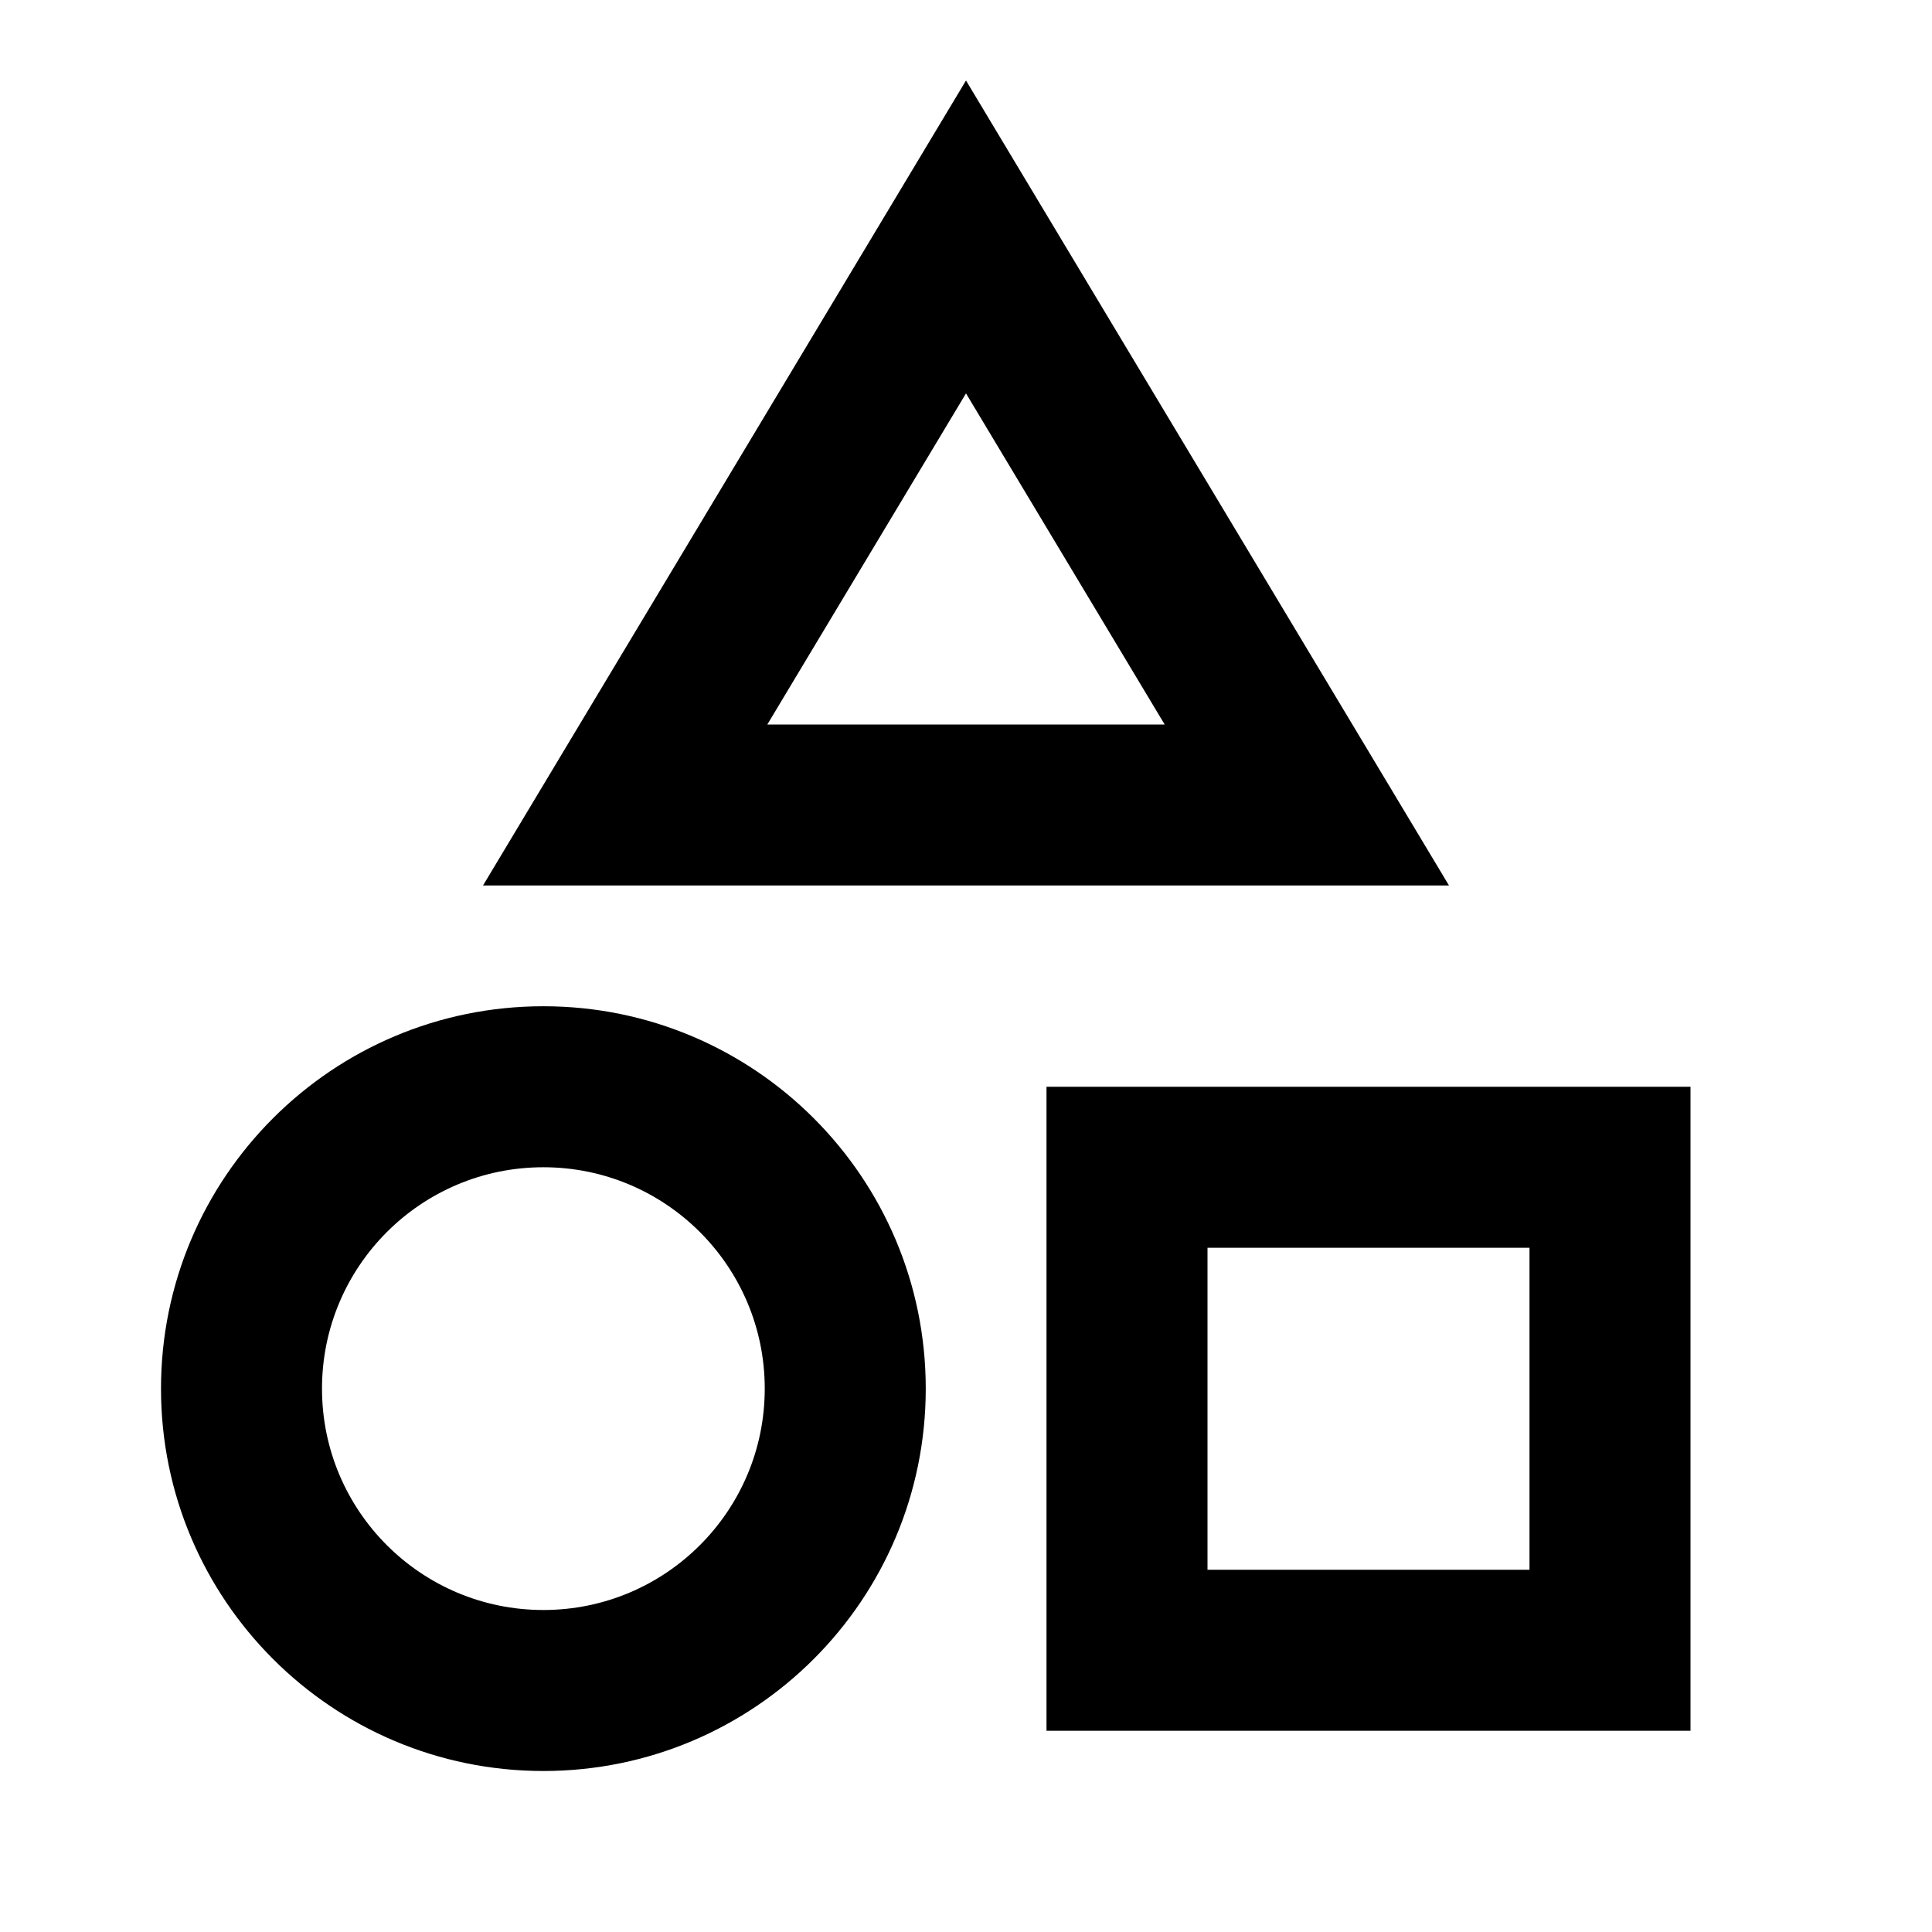
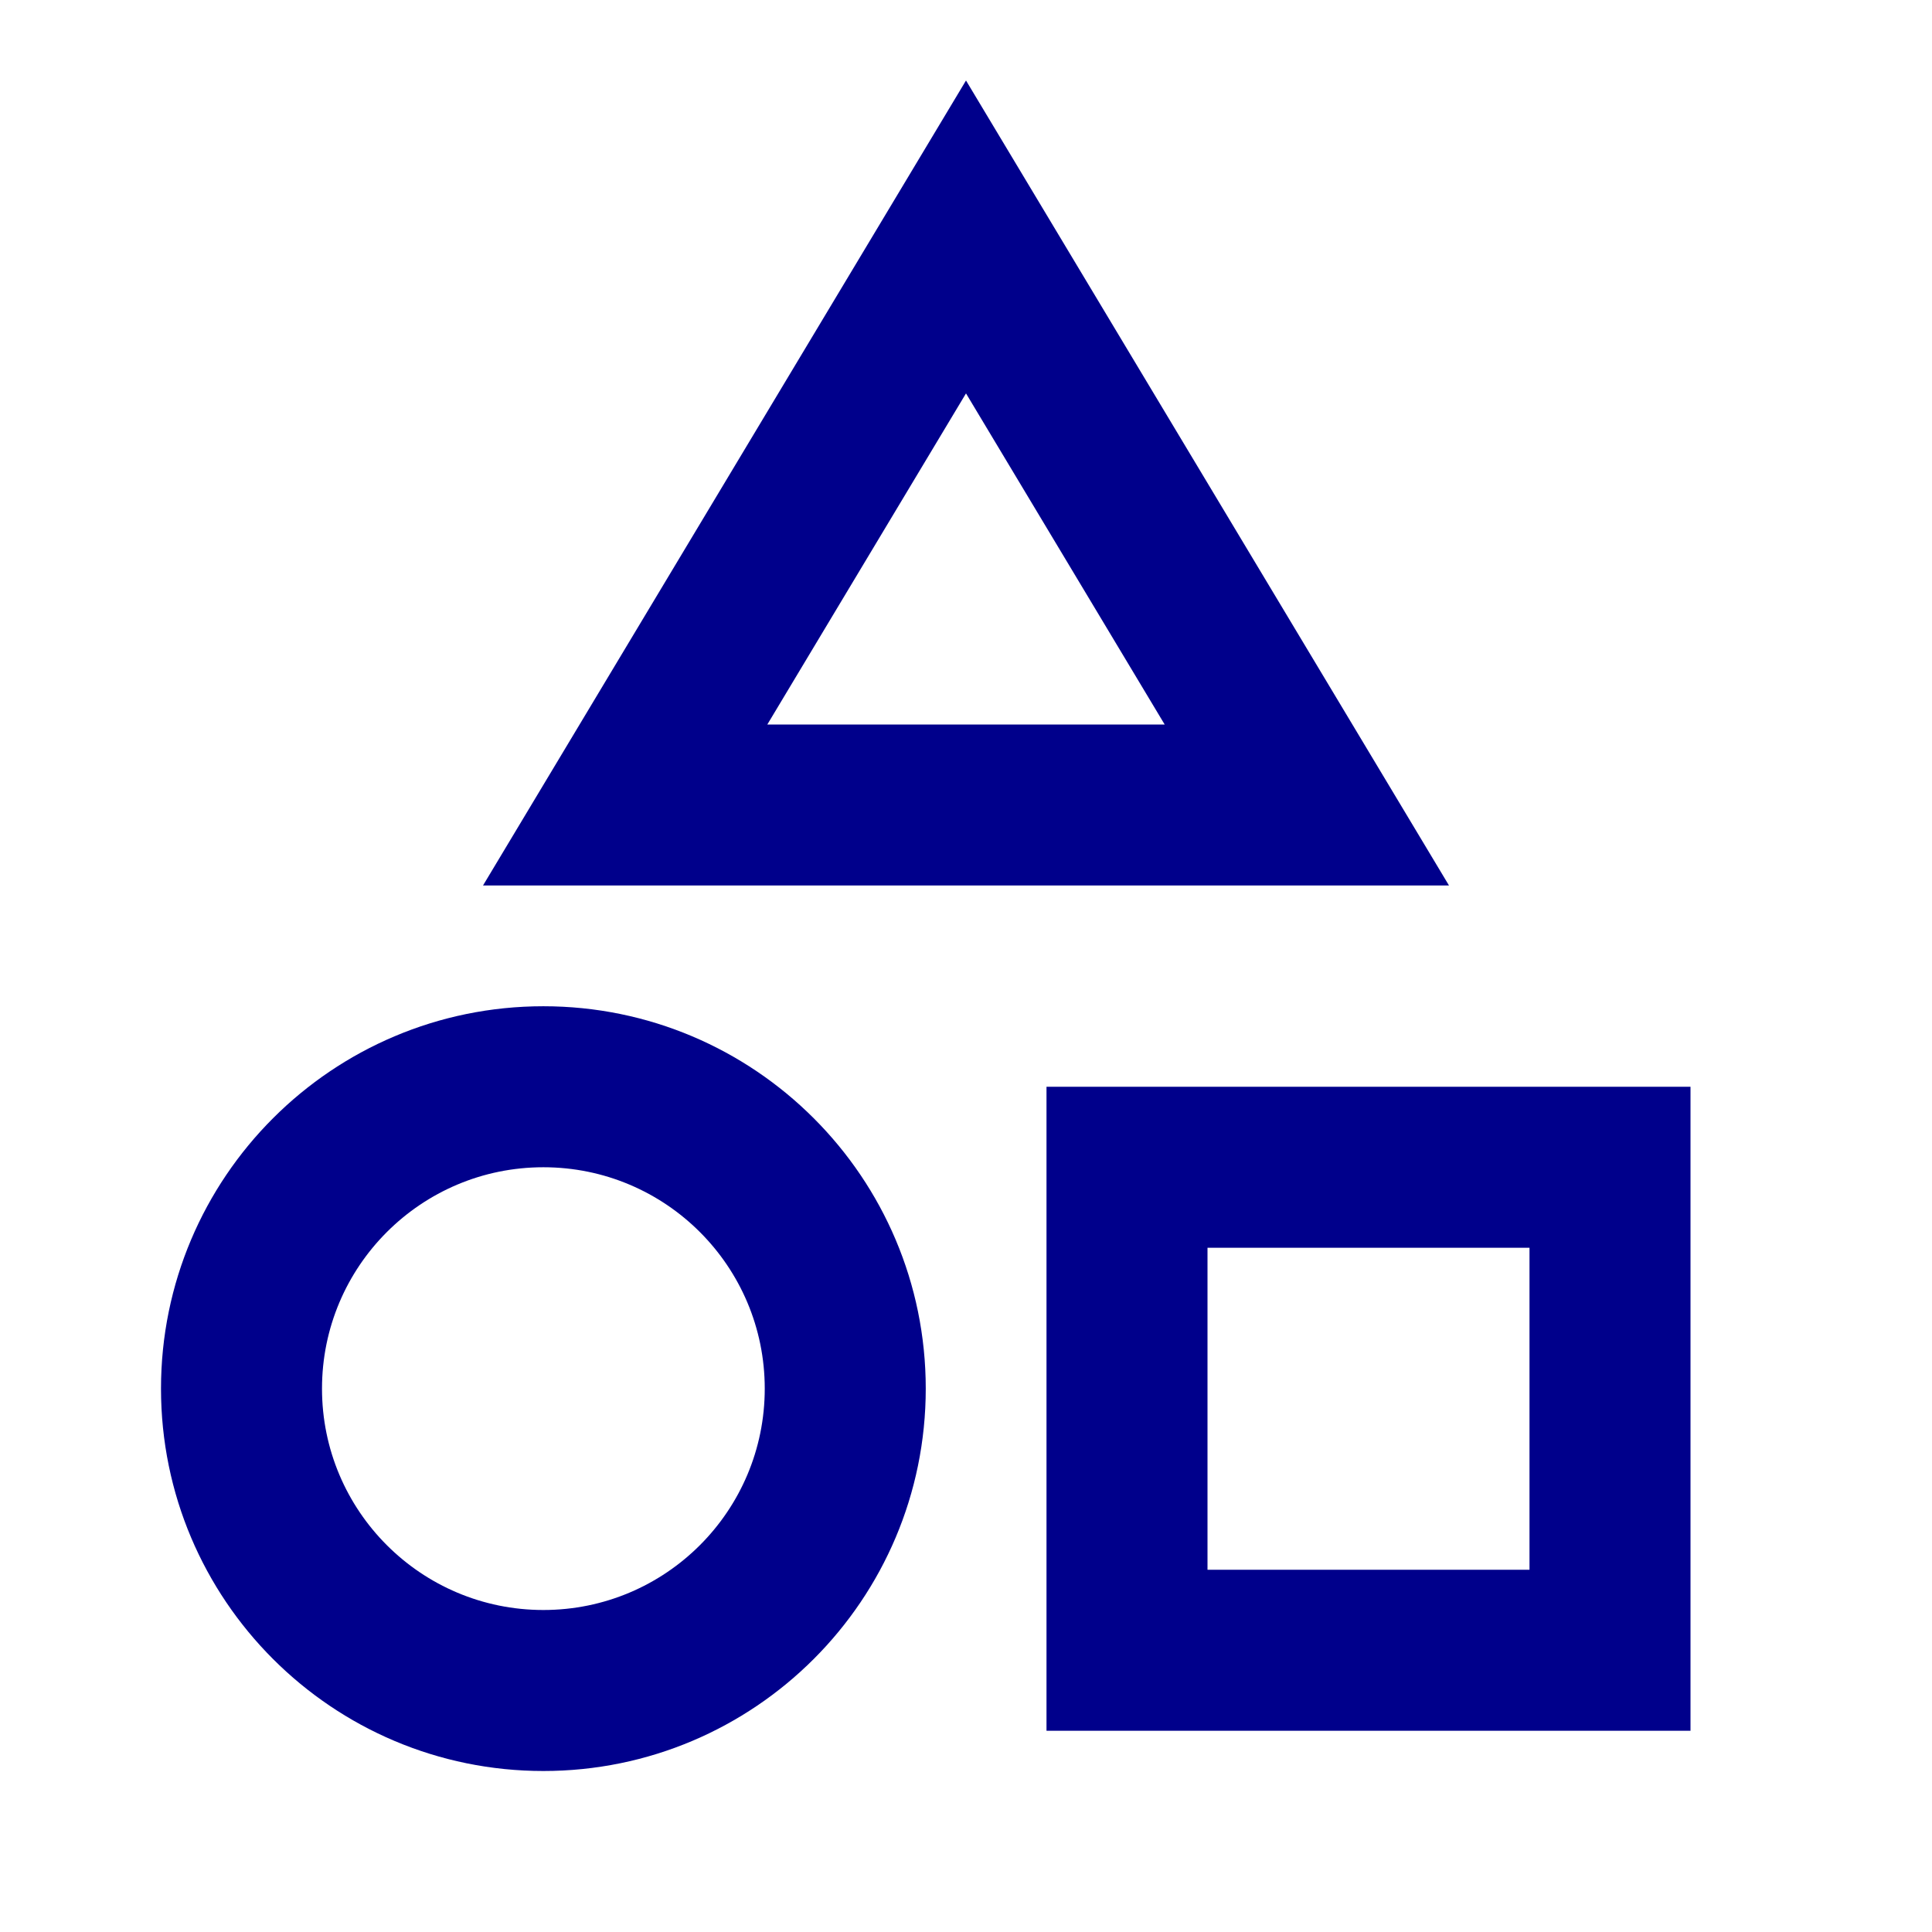
- <svg xmlns="http://www.w3.org/2000/svg" viewBox="0 0 24 24" fill="currentColor">
+ <svg xmlns="http://www.w3.org/2000/svg" viewBox="0 0 24 24" fill="darkblue">
  <path d="M12 1L6 11H18L12 1ZM12 4.887L14.468 9H9.532L12 4.887ZM6.75 20C5.231 20 4 18.769 4 17.25C4 15.731 5.231 14.5 6.75 14.5C8.269 14.5 9.5 15.731 9.5 17.25C9.5 18.769 8.269 20 6.75 20ZM6.75 22C9.373 22 11.5 19.873 11.5 17.25C11.5 14.627 9.373 12.5 6.75 12.5C4.127 12.5 2 14.627 2 17.25C2 19.873 4.127 22 6.75 22ZM15 15.5V19.5H19V15.5H15ZM13 21.5V13.5H21V21.5H13Z" />
</svg>
